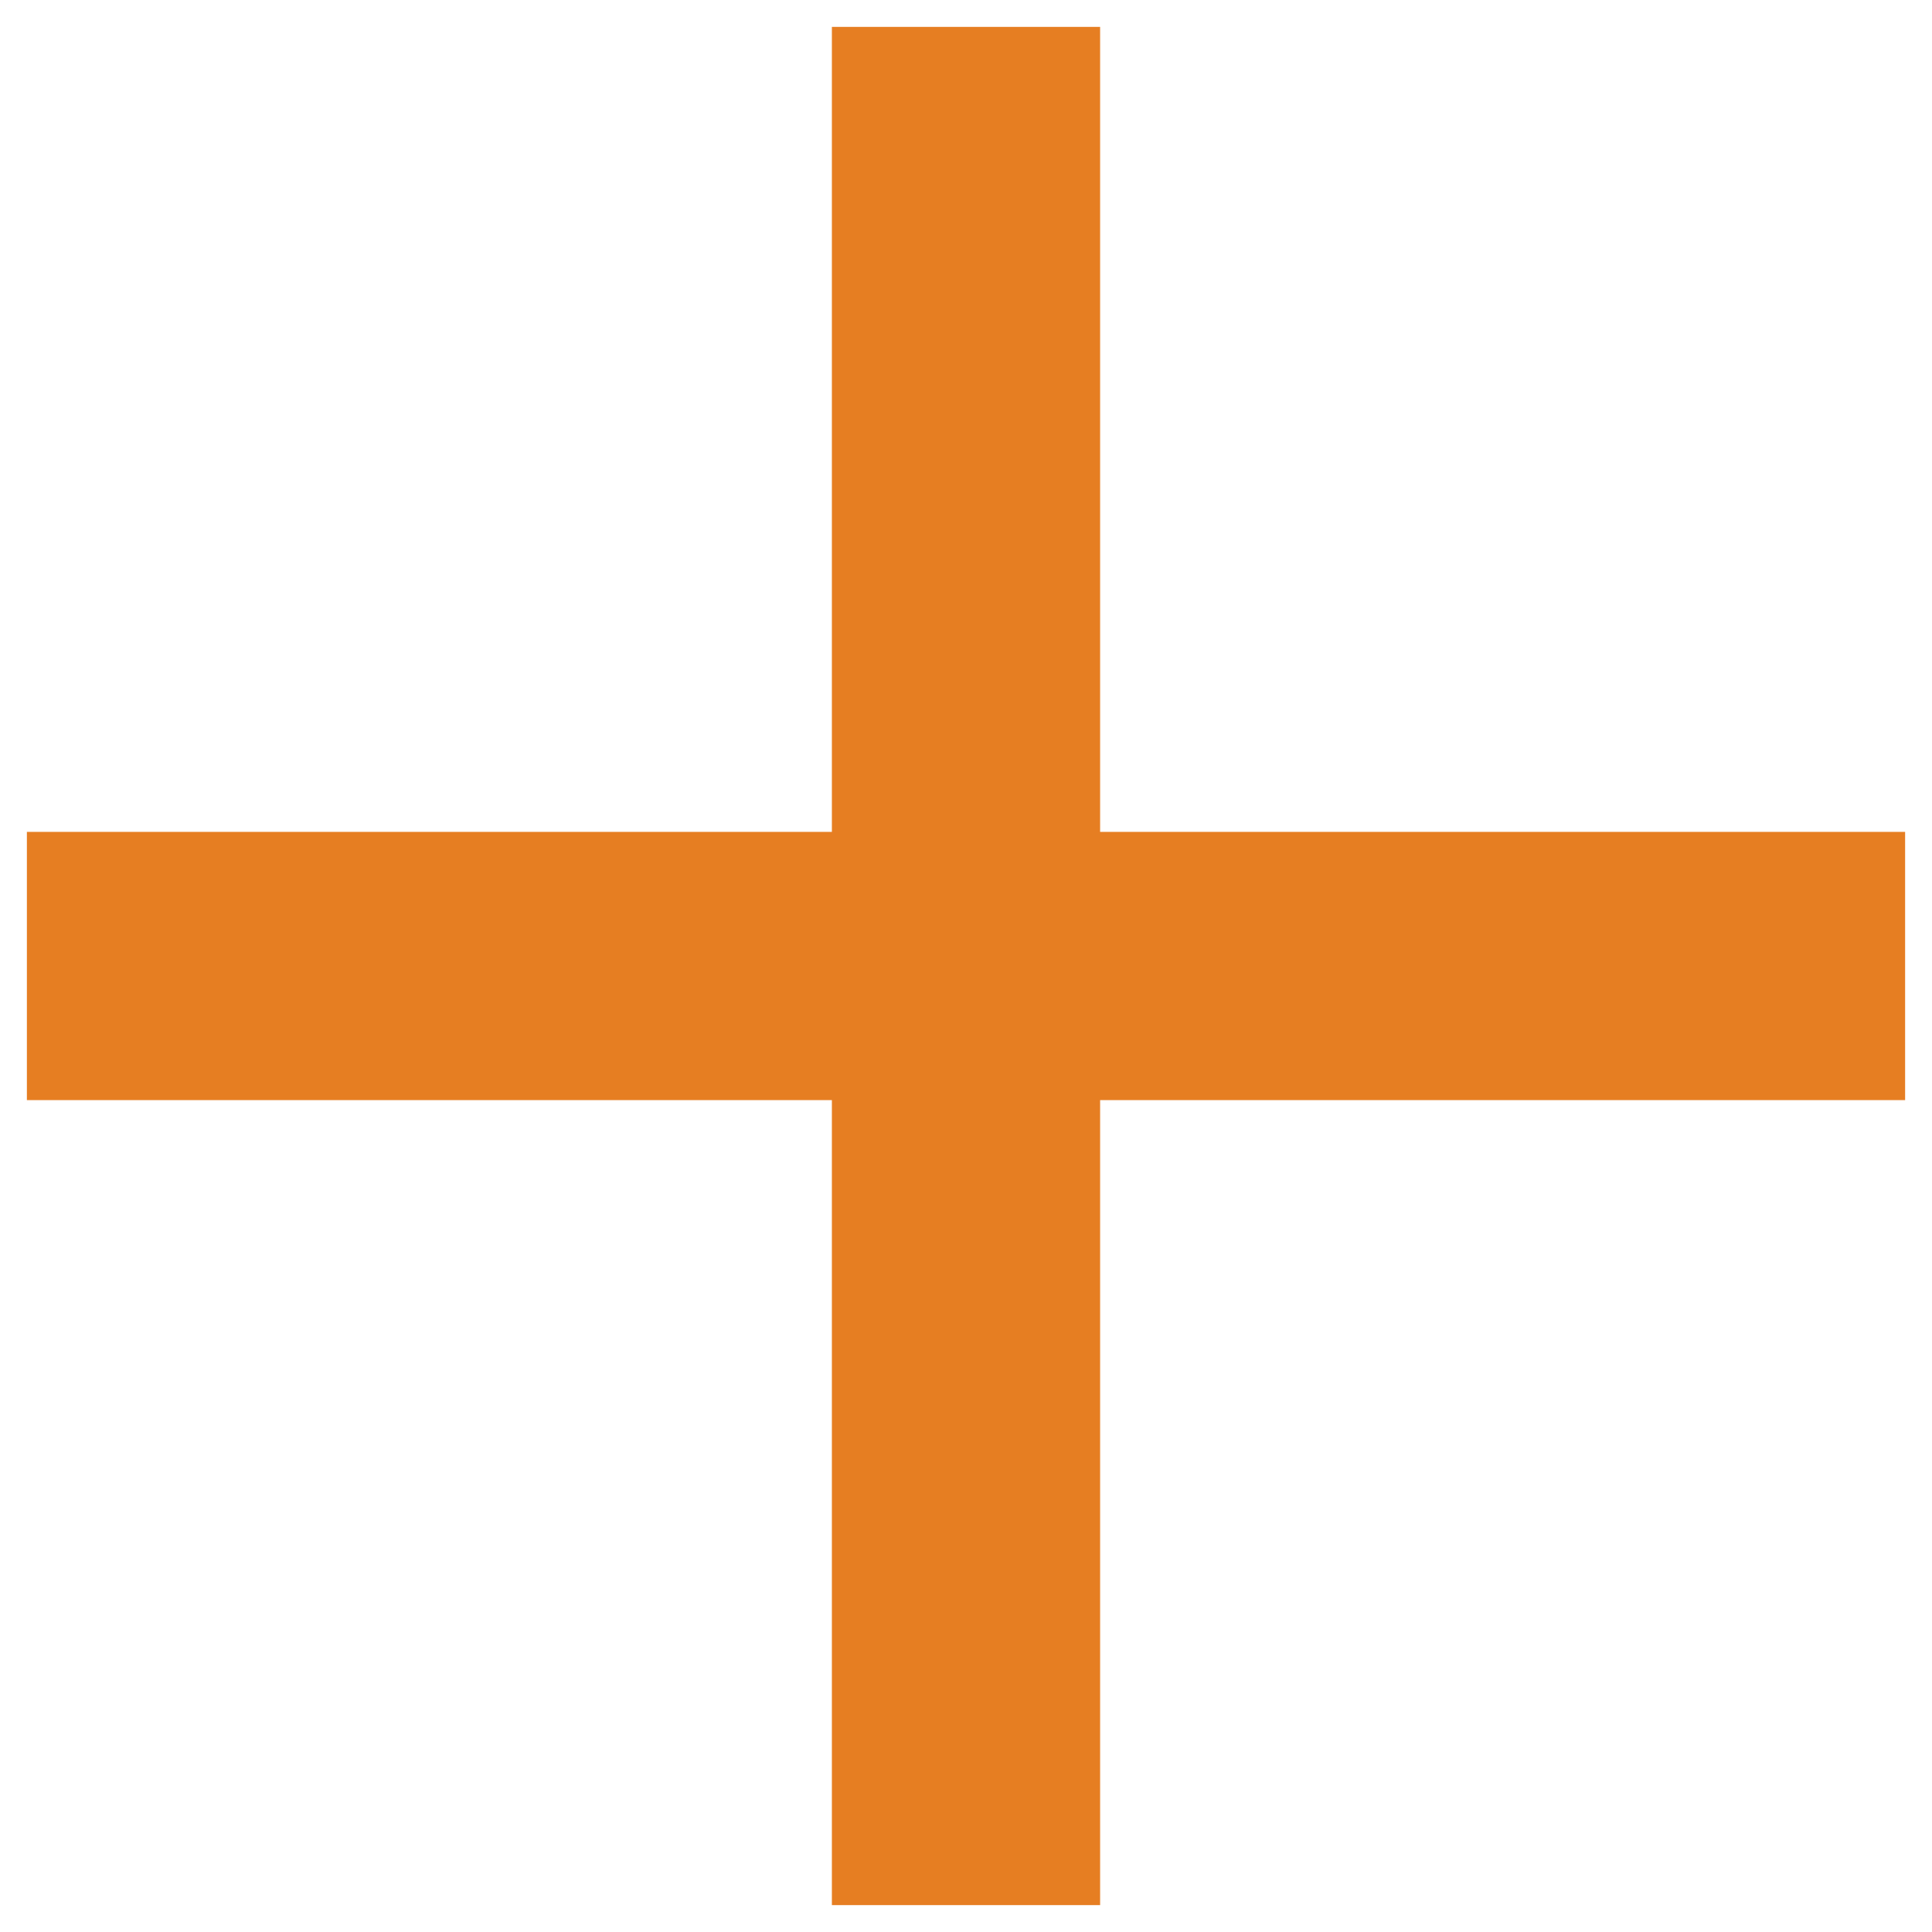
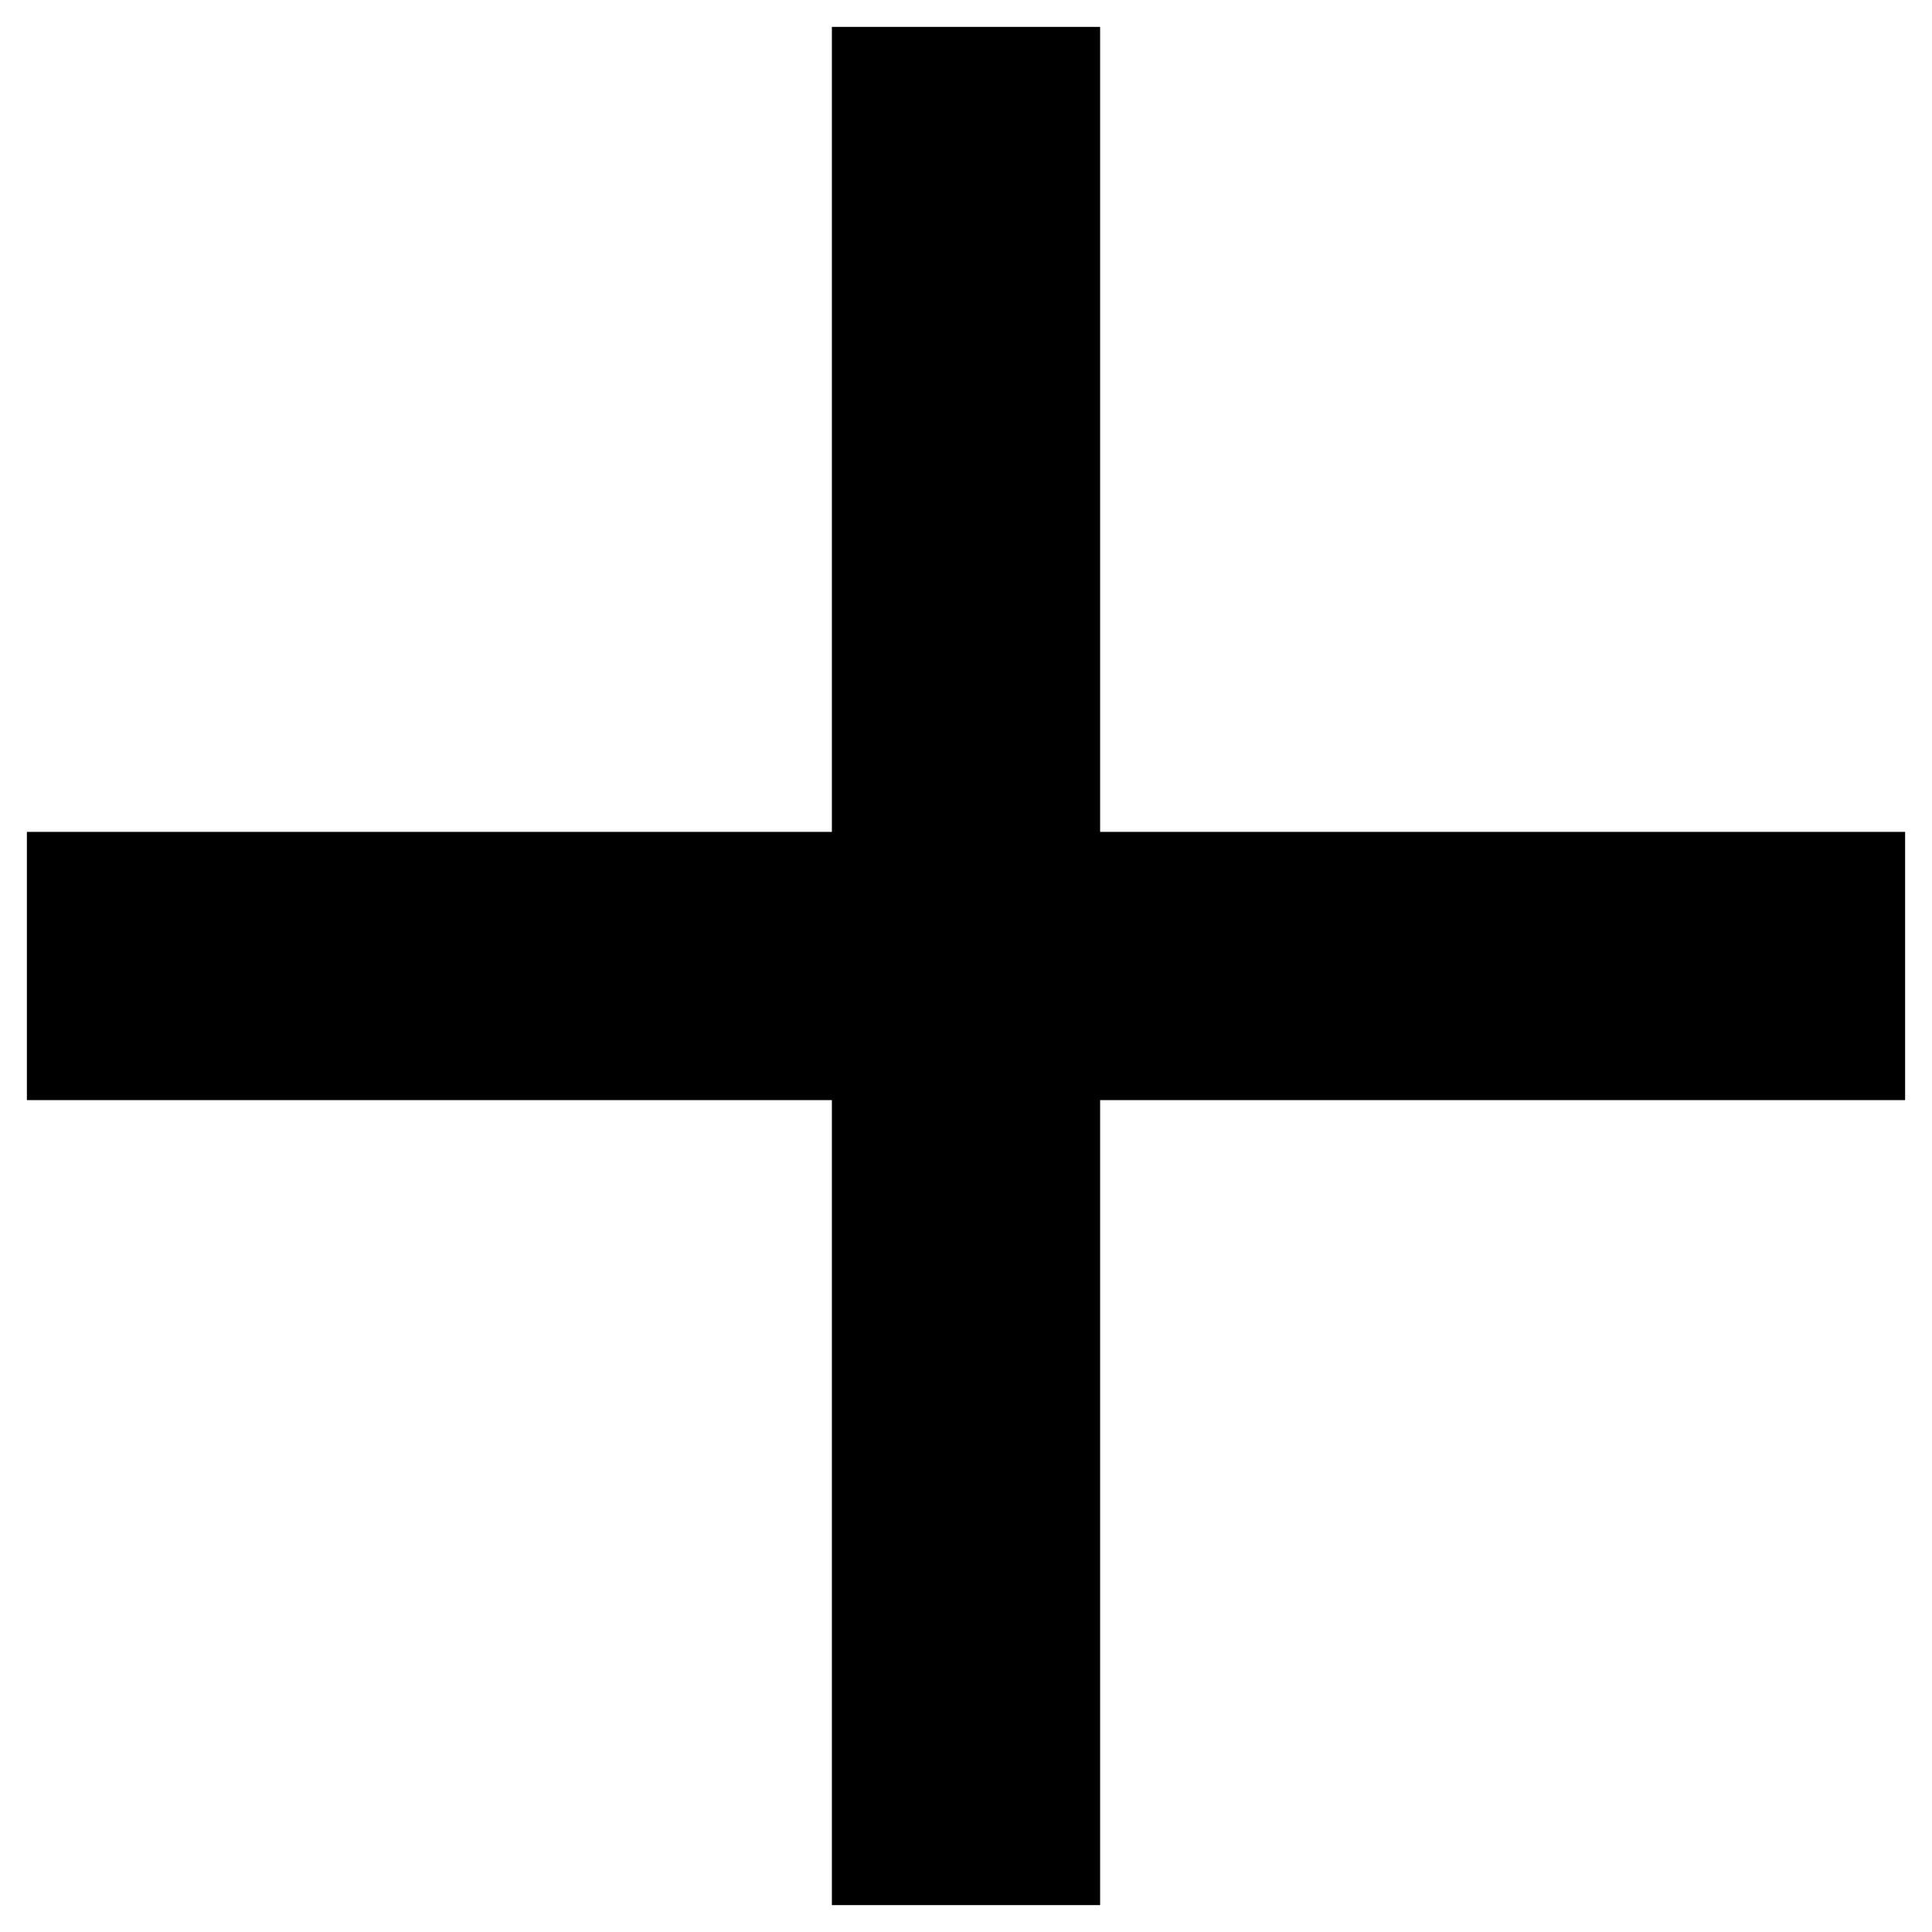
<svg xmlns="http://www.w3.org/2000/svg" width="14" height="14" viewBox="0 0 12 12" fill="none">
-   <path d="M5.167 6.833H0.167V5.167H5.167V0.167H6.833V5.167H11.833V6.833H6.833V11.833H5.167V6.833Z" fill="#E67E22" />
+   <path d="M5.167 6.833H0.167V5.167H5.167V0.167H6.833V5.167H11.833V6.833H6.833V11.833H5.167V6.833Z" fill="currentColor" />
</svg>
